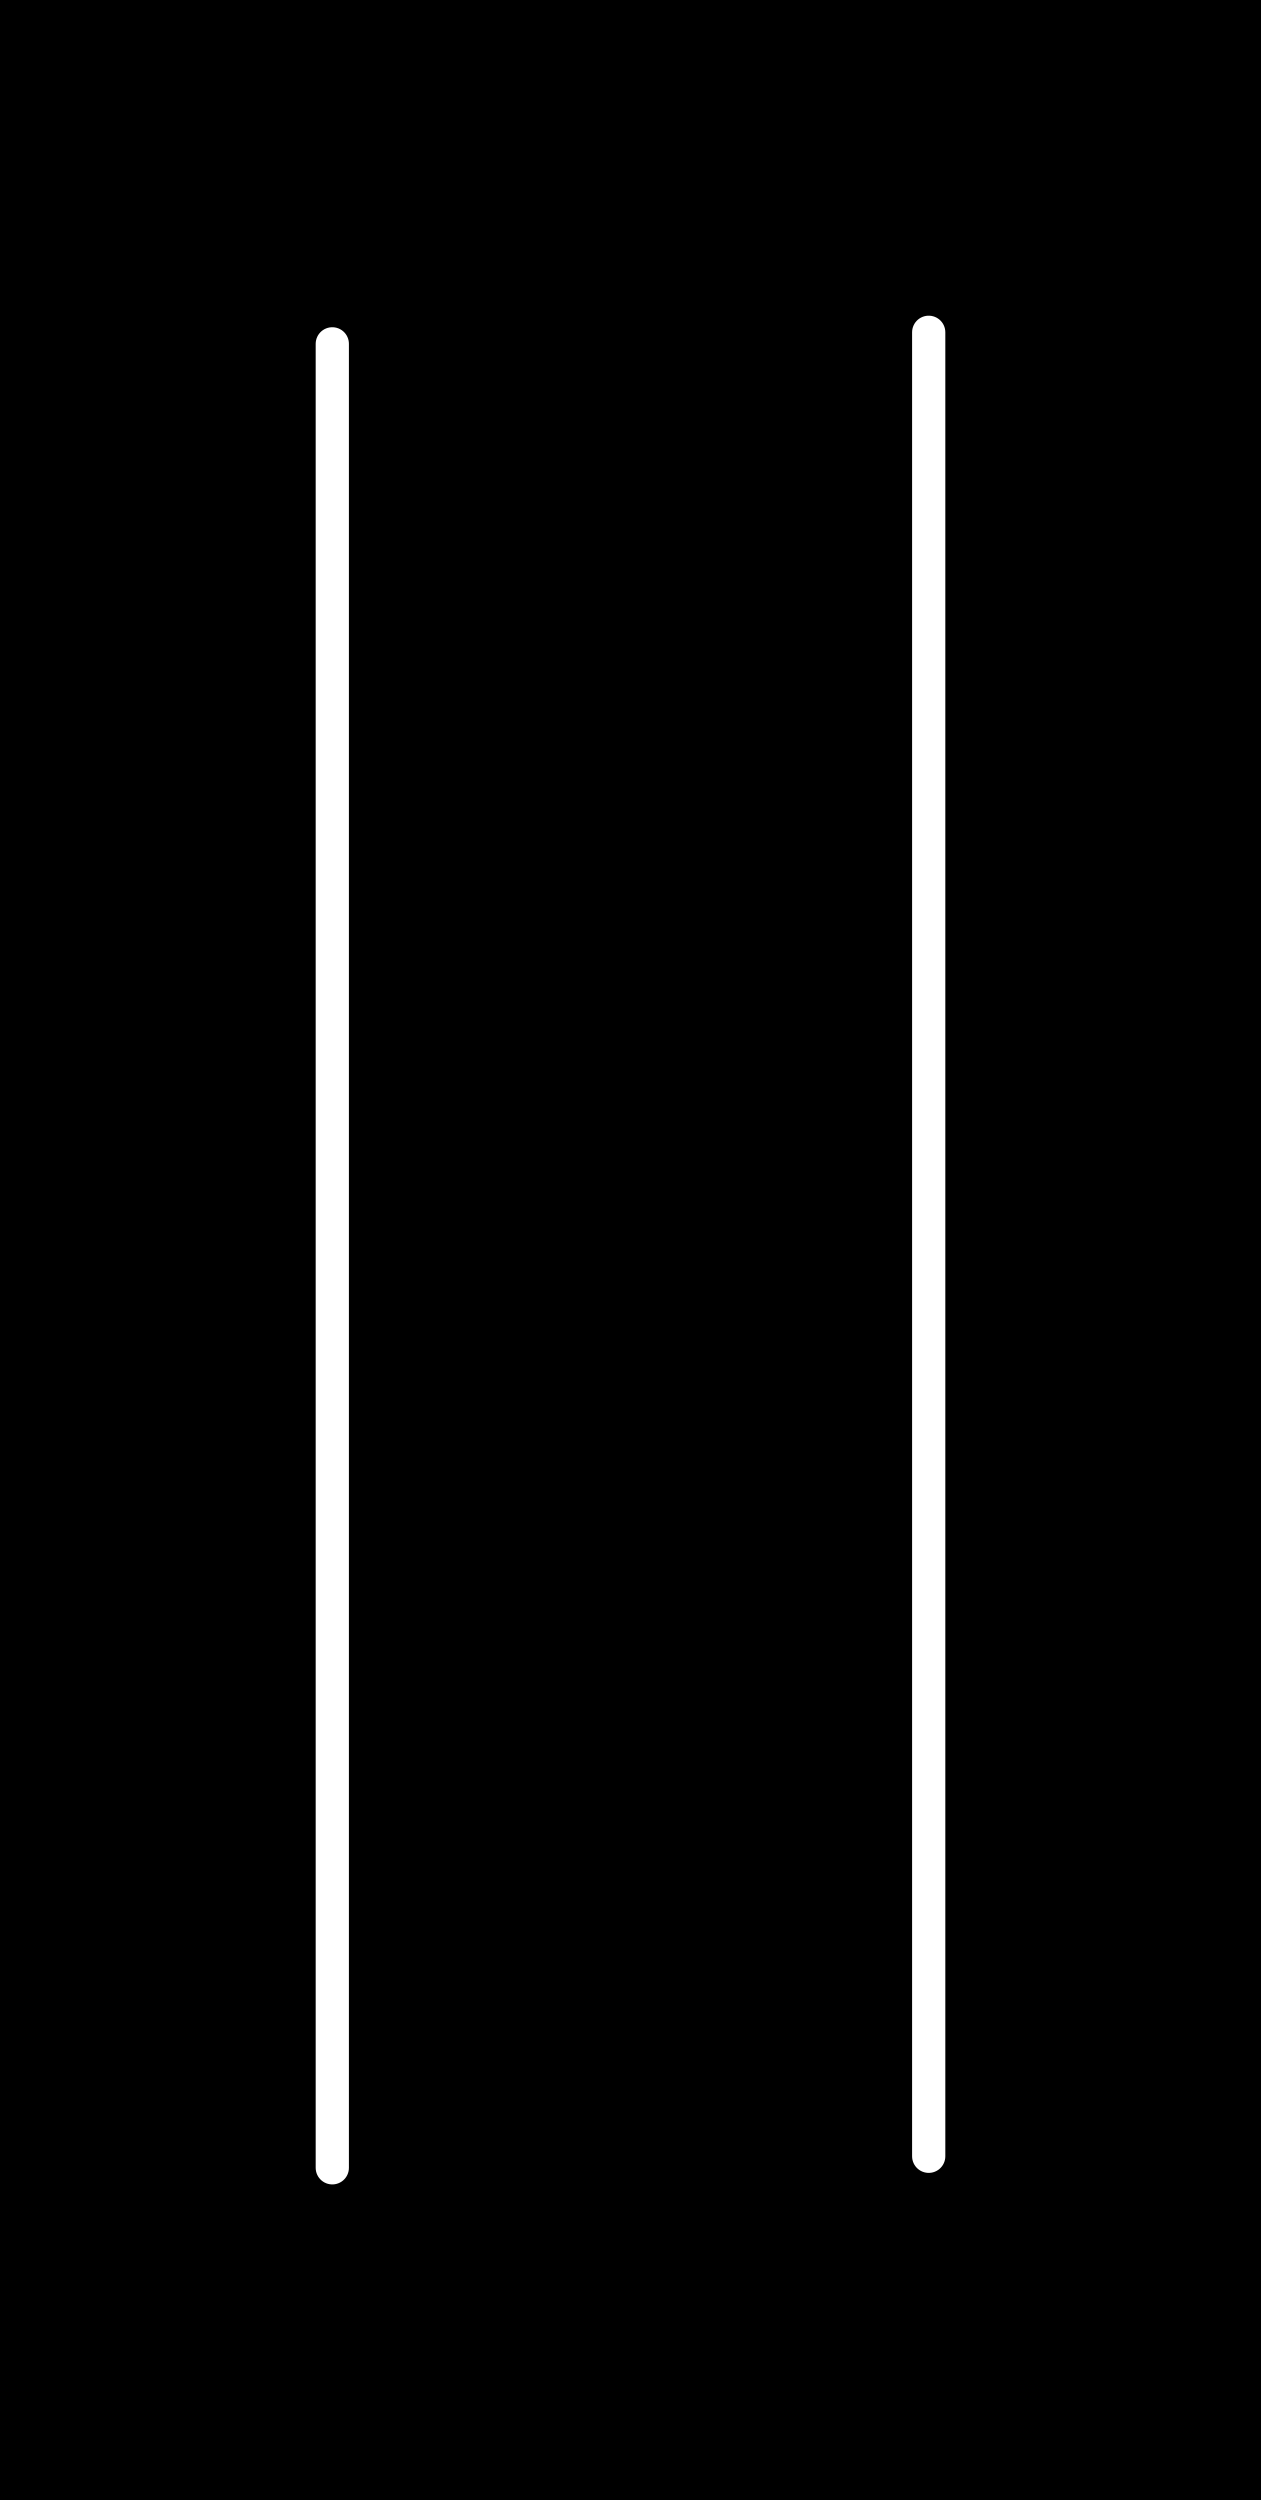
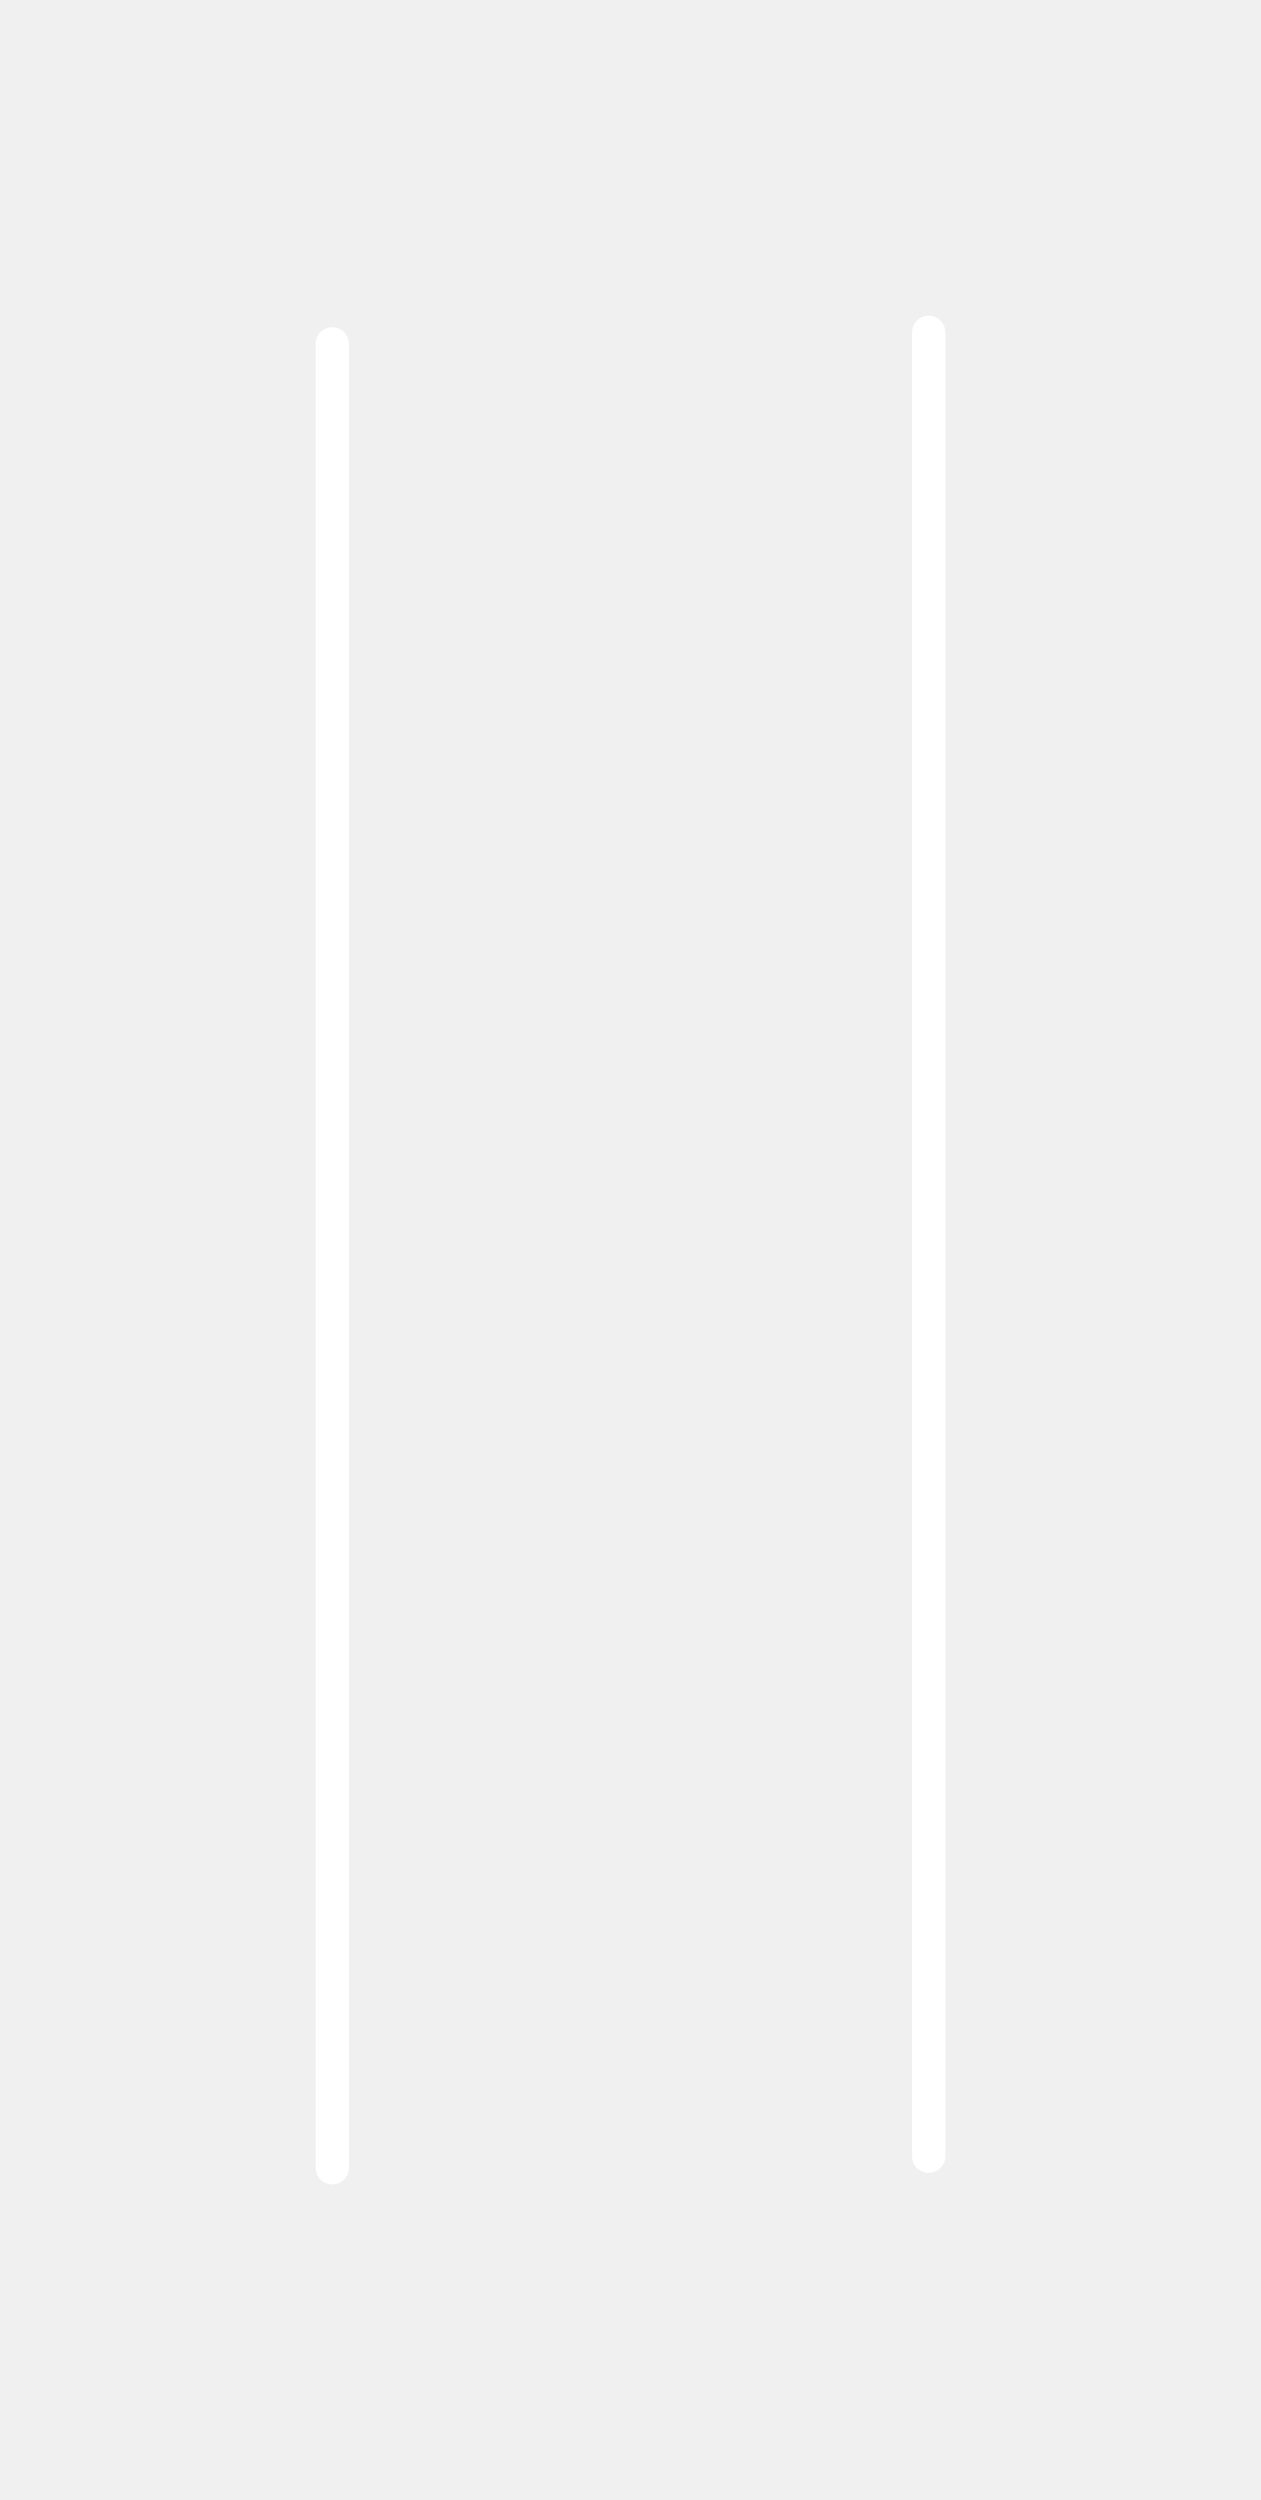
<svg xmlns="http://www.w3.org/2000/svg" version="1.1" viewBox="0 0 37.948 75.234" width="113.844" height="225.702">
  <defs>
    <style class="style-fonts">
      </style>
  </defs>
-   <rect x="0" y="0" width="37.948" height="75.234" fill="#000" />
+   <rect x="0" y="0" width="37.948" height="75.234" fill="none" />
  <g stroke-linecap="round">
    <g transform="translate(10 10.34741) rotate(0 0 27.44335)">
      <path d="M0 0 C0 9.15, 0 45.74, 0 54.89 M0 0 C0 9.15, 0 45.74, 0 54.89" stroke="#ffffff" stroke-width="1" fill="none" />
    </g>
  </g>
  <mask />
  <g stroke-linecap="round">
    <g transform="translate(27.94816 10) rotate(0 0 27.44335)">
      <path d="M0 0 C0 9.15, 0 45.74, 0 54.89 M0 0 C0 9.15, 0 45.74, 0 54.89" stroke="#ffffff" stroke-width="1" fill="none" />
    </g>
  </g>
  <mask />
</svg>
